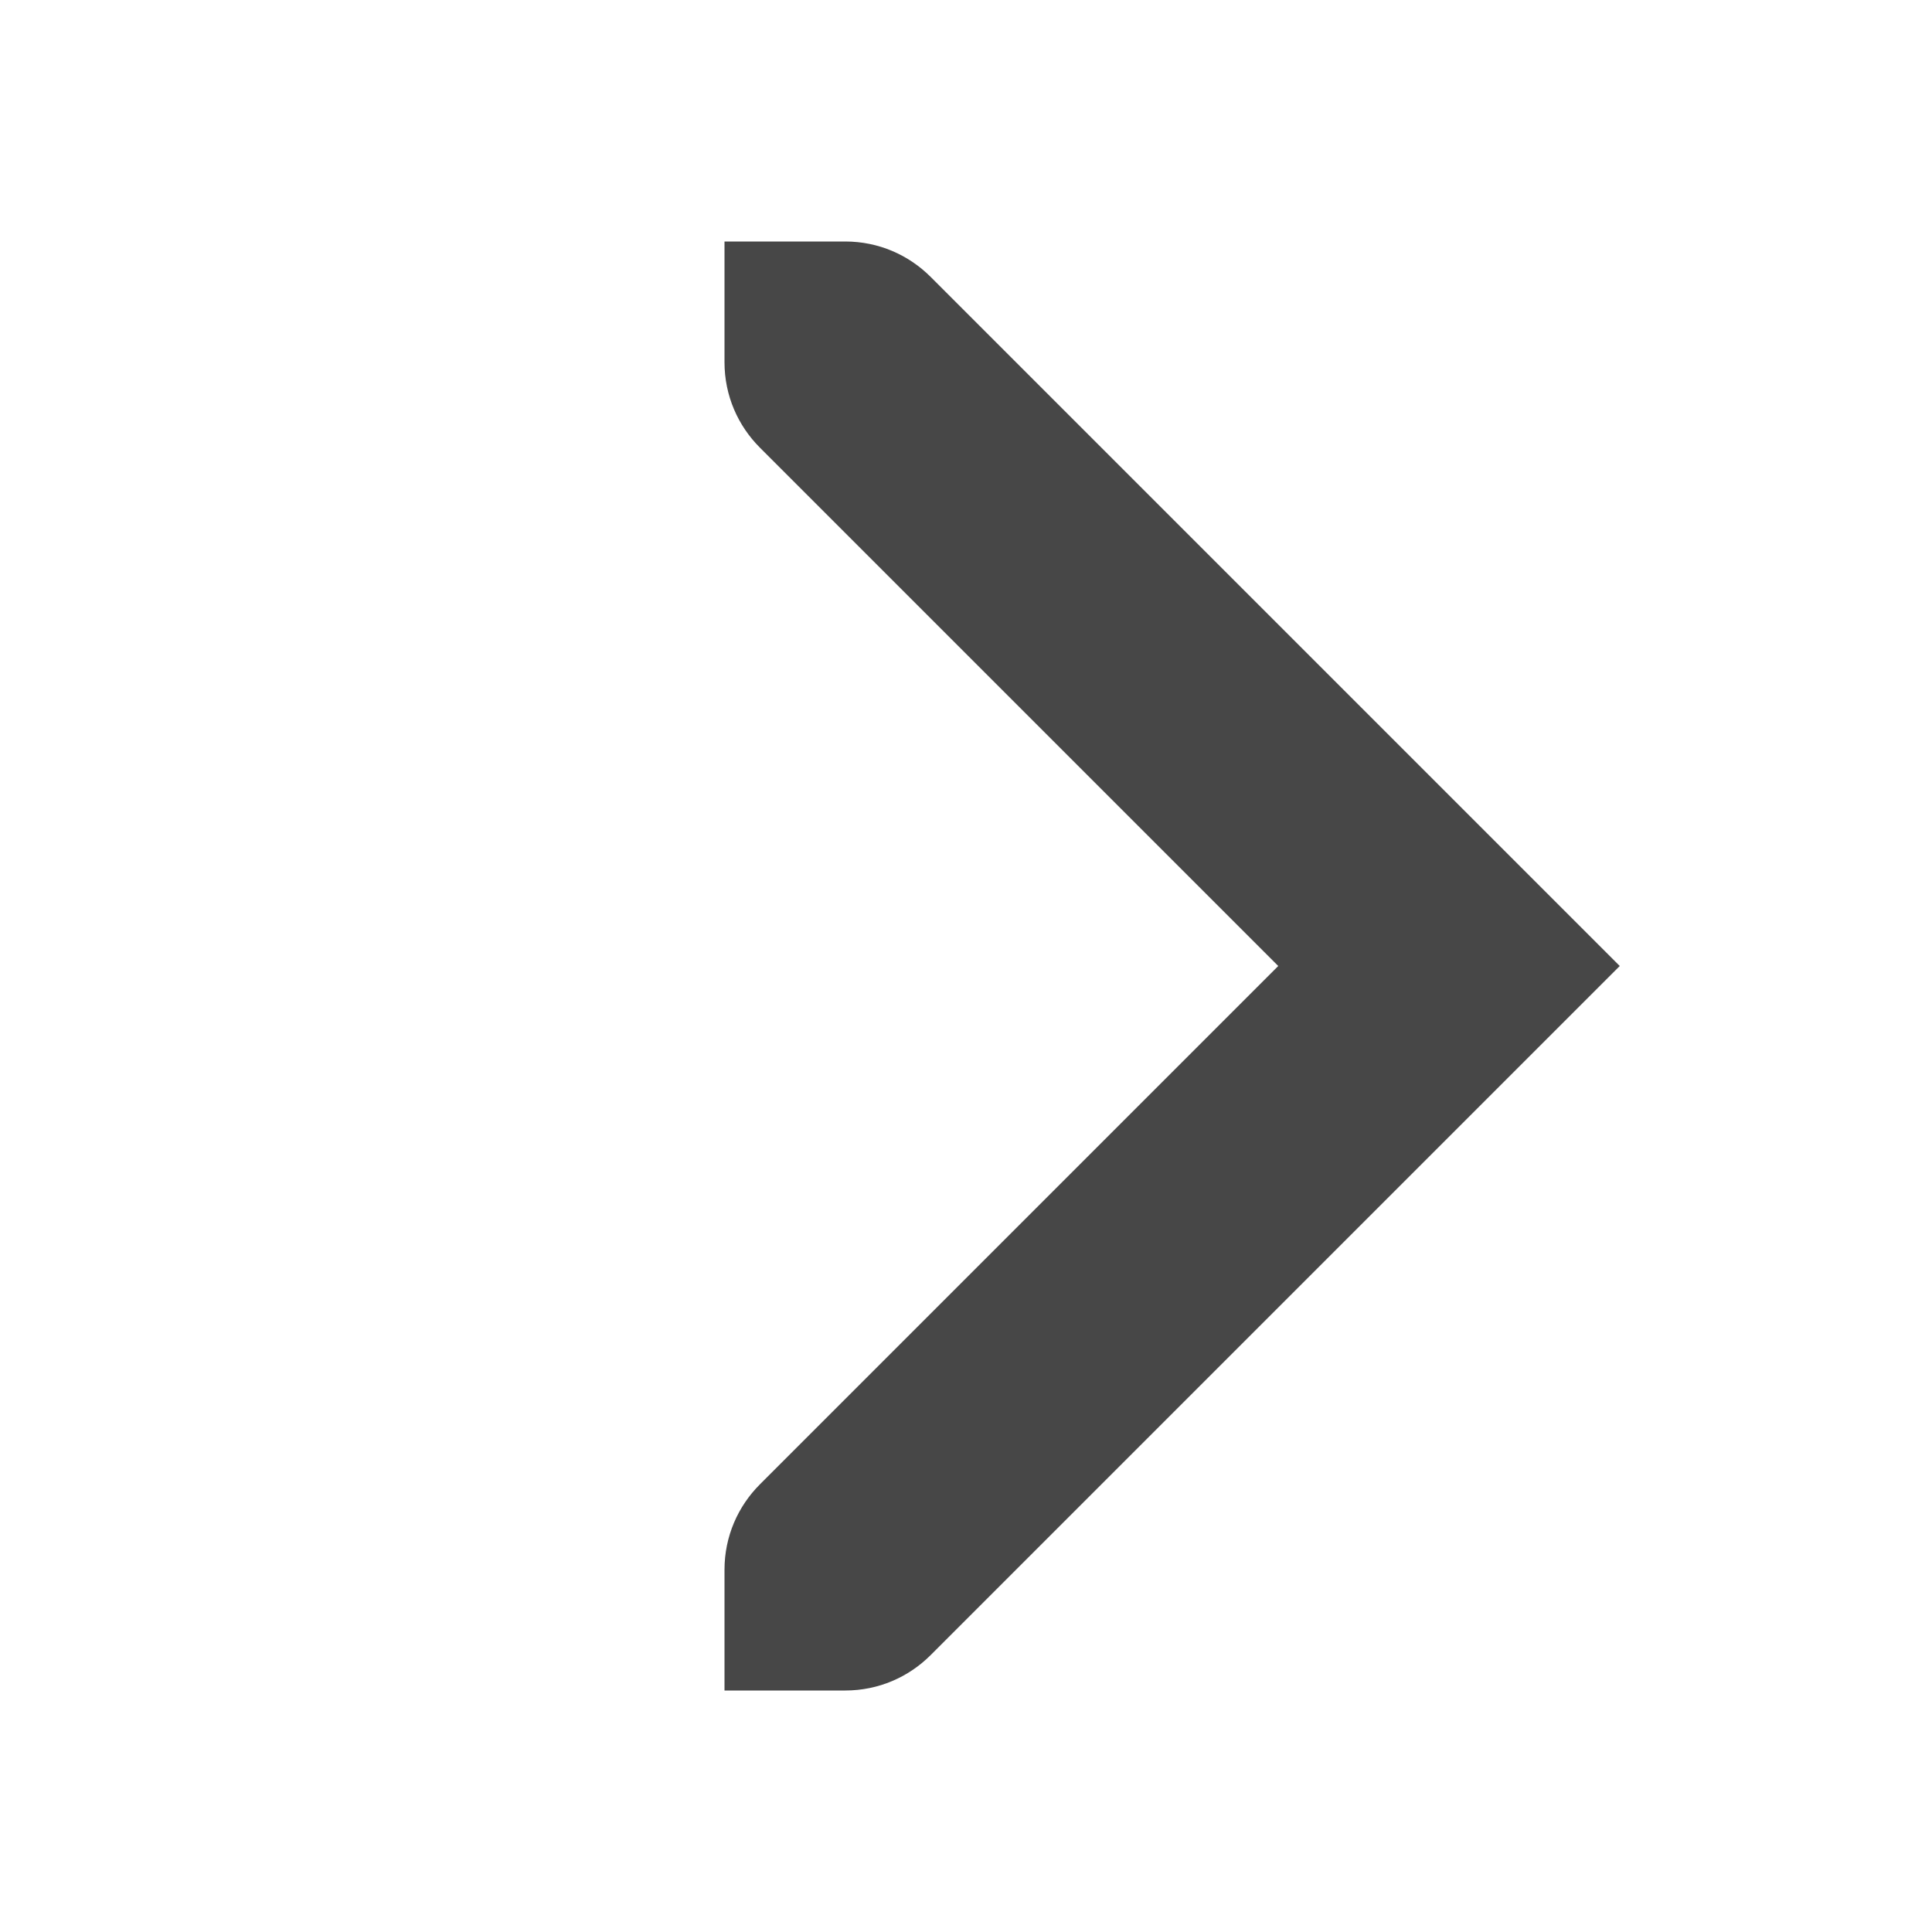
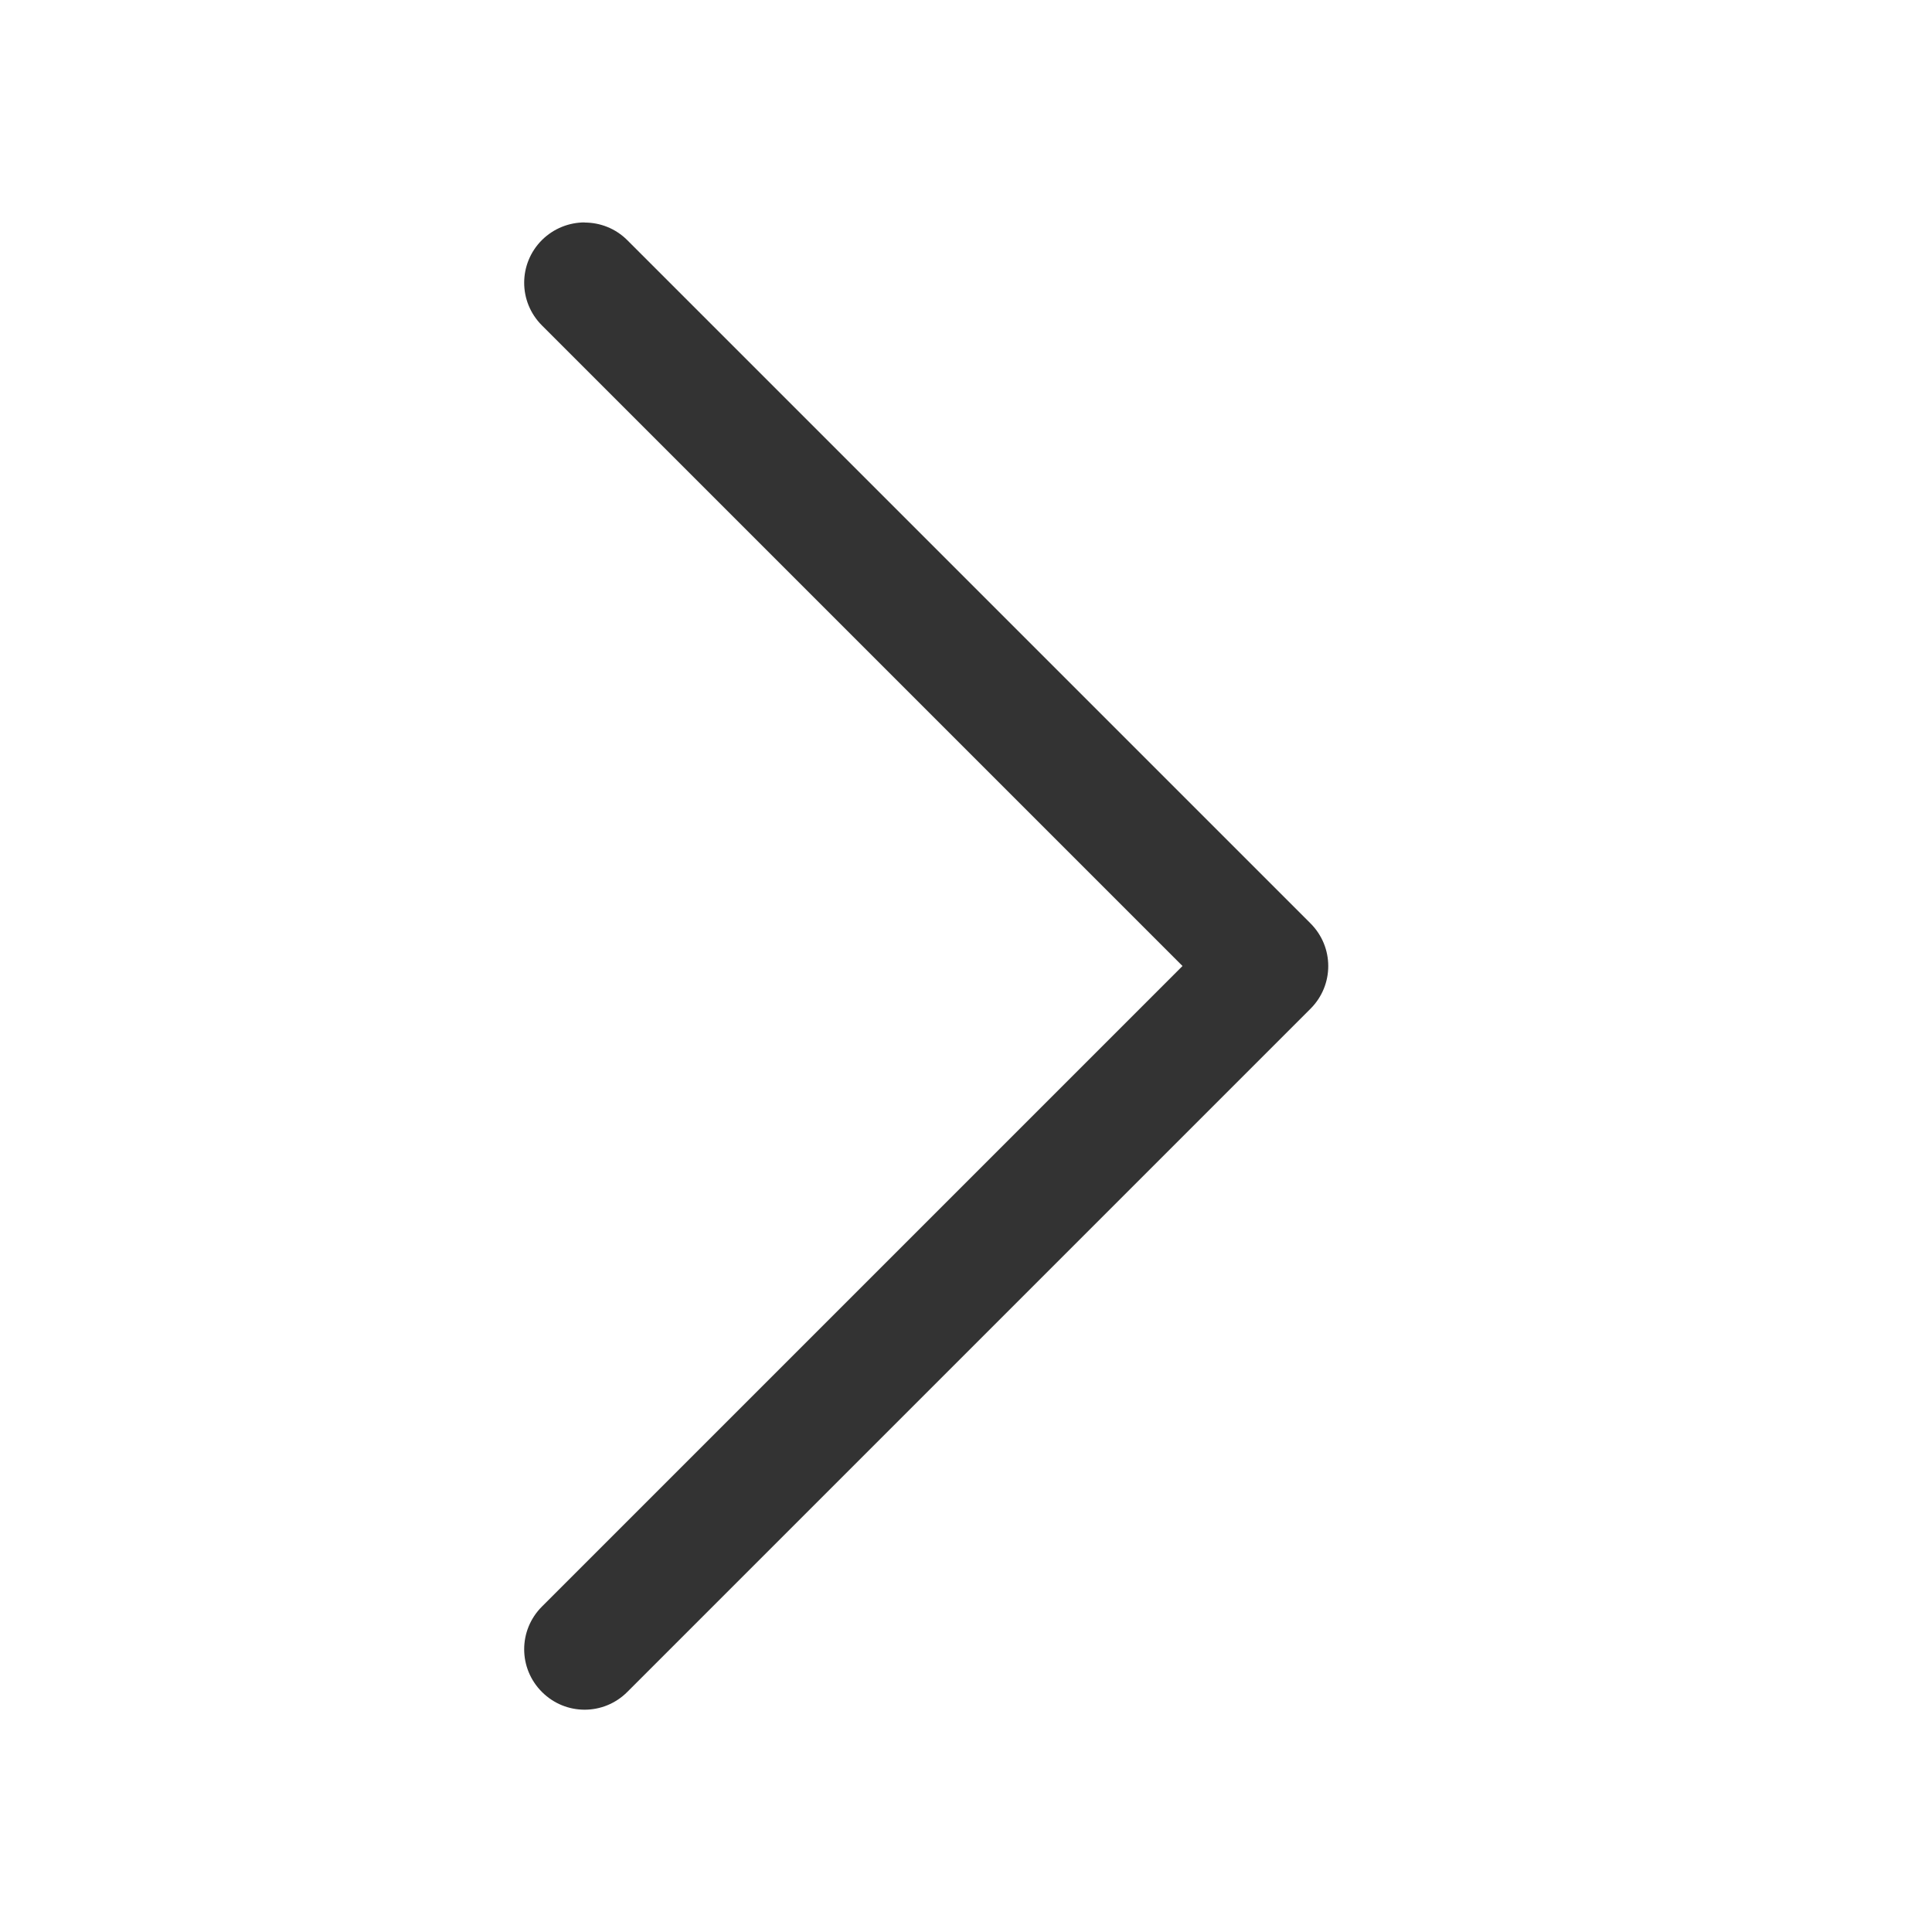
<svg xmlns="http://www.w3.org/2000/svg" width="16" height="16" version="1.1">
-   <path d="m6 2v1c0 0.277 0.112 0.526 0.293 0.707l4.293 4.293-4.293 4.293c-0.181 0.181-0.293 0.43-0.293 0.707v1h1c0.277 0 0.526-0.112 0.707-0.293l5.707-5.707-5.707-5.707c-0.181-0.181-0.43-0.293-0.707-0.293z" color="#000000" fill="#474747" style="font-feature-settings:normal;font-variant-alternates:normal;font-variant-caps:normal;font-variant-ligatures:normal;font-variant-numeric:normal;font-variant-position:normal;isolation:auto;mix-blend-mode:normal;shape-padding:0;text-decoration-color:#000000;text-decoration-line:none;text-decoration-style:solid;text-indent:0;text-orientation:mixed;text-transform:none" />
+   <path d="m4.842 1.842c-0.128 0-0.256 0.049-0.354 0.146-0.196 0.196-0.196 0.511 0 0.707l5.305 5.305-5.305 5.305c-0.196 0.196-0.196 0.511 0 0.707 0.196 0.196 0.511 0.196 0.707 0l5.658-5.658c0.196-0.196 0.196-0.511 0-0.707l-5.658-5.658c-0.098-0.098-0.226-0.146-0.354-0.146z" fill="#333" stroke-linecap="round" stroke-linejoin="round" stroke-width="1.809" />
</svg>
